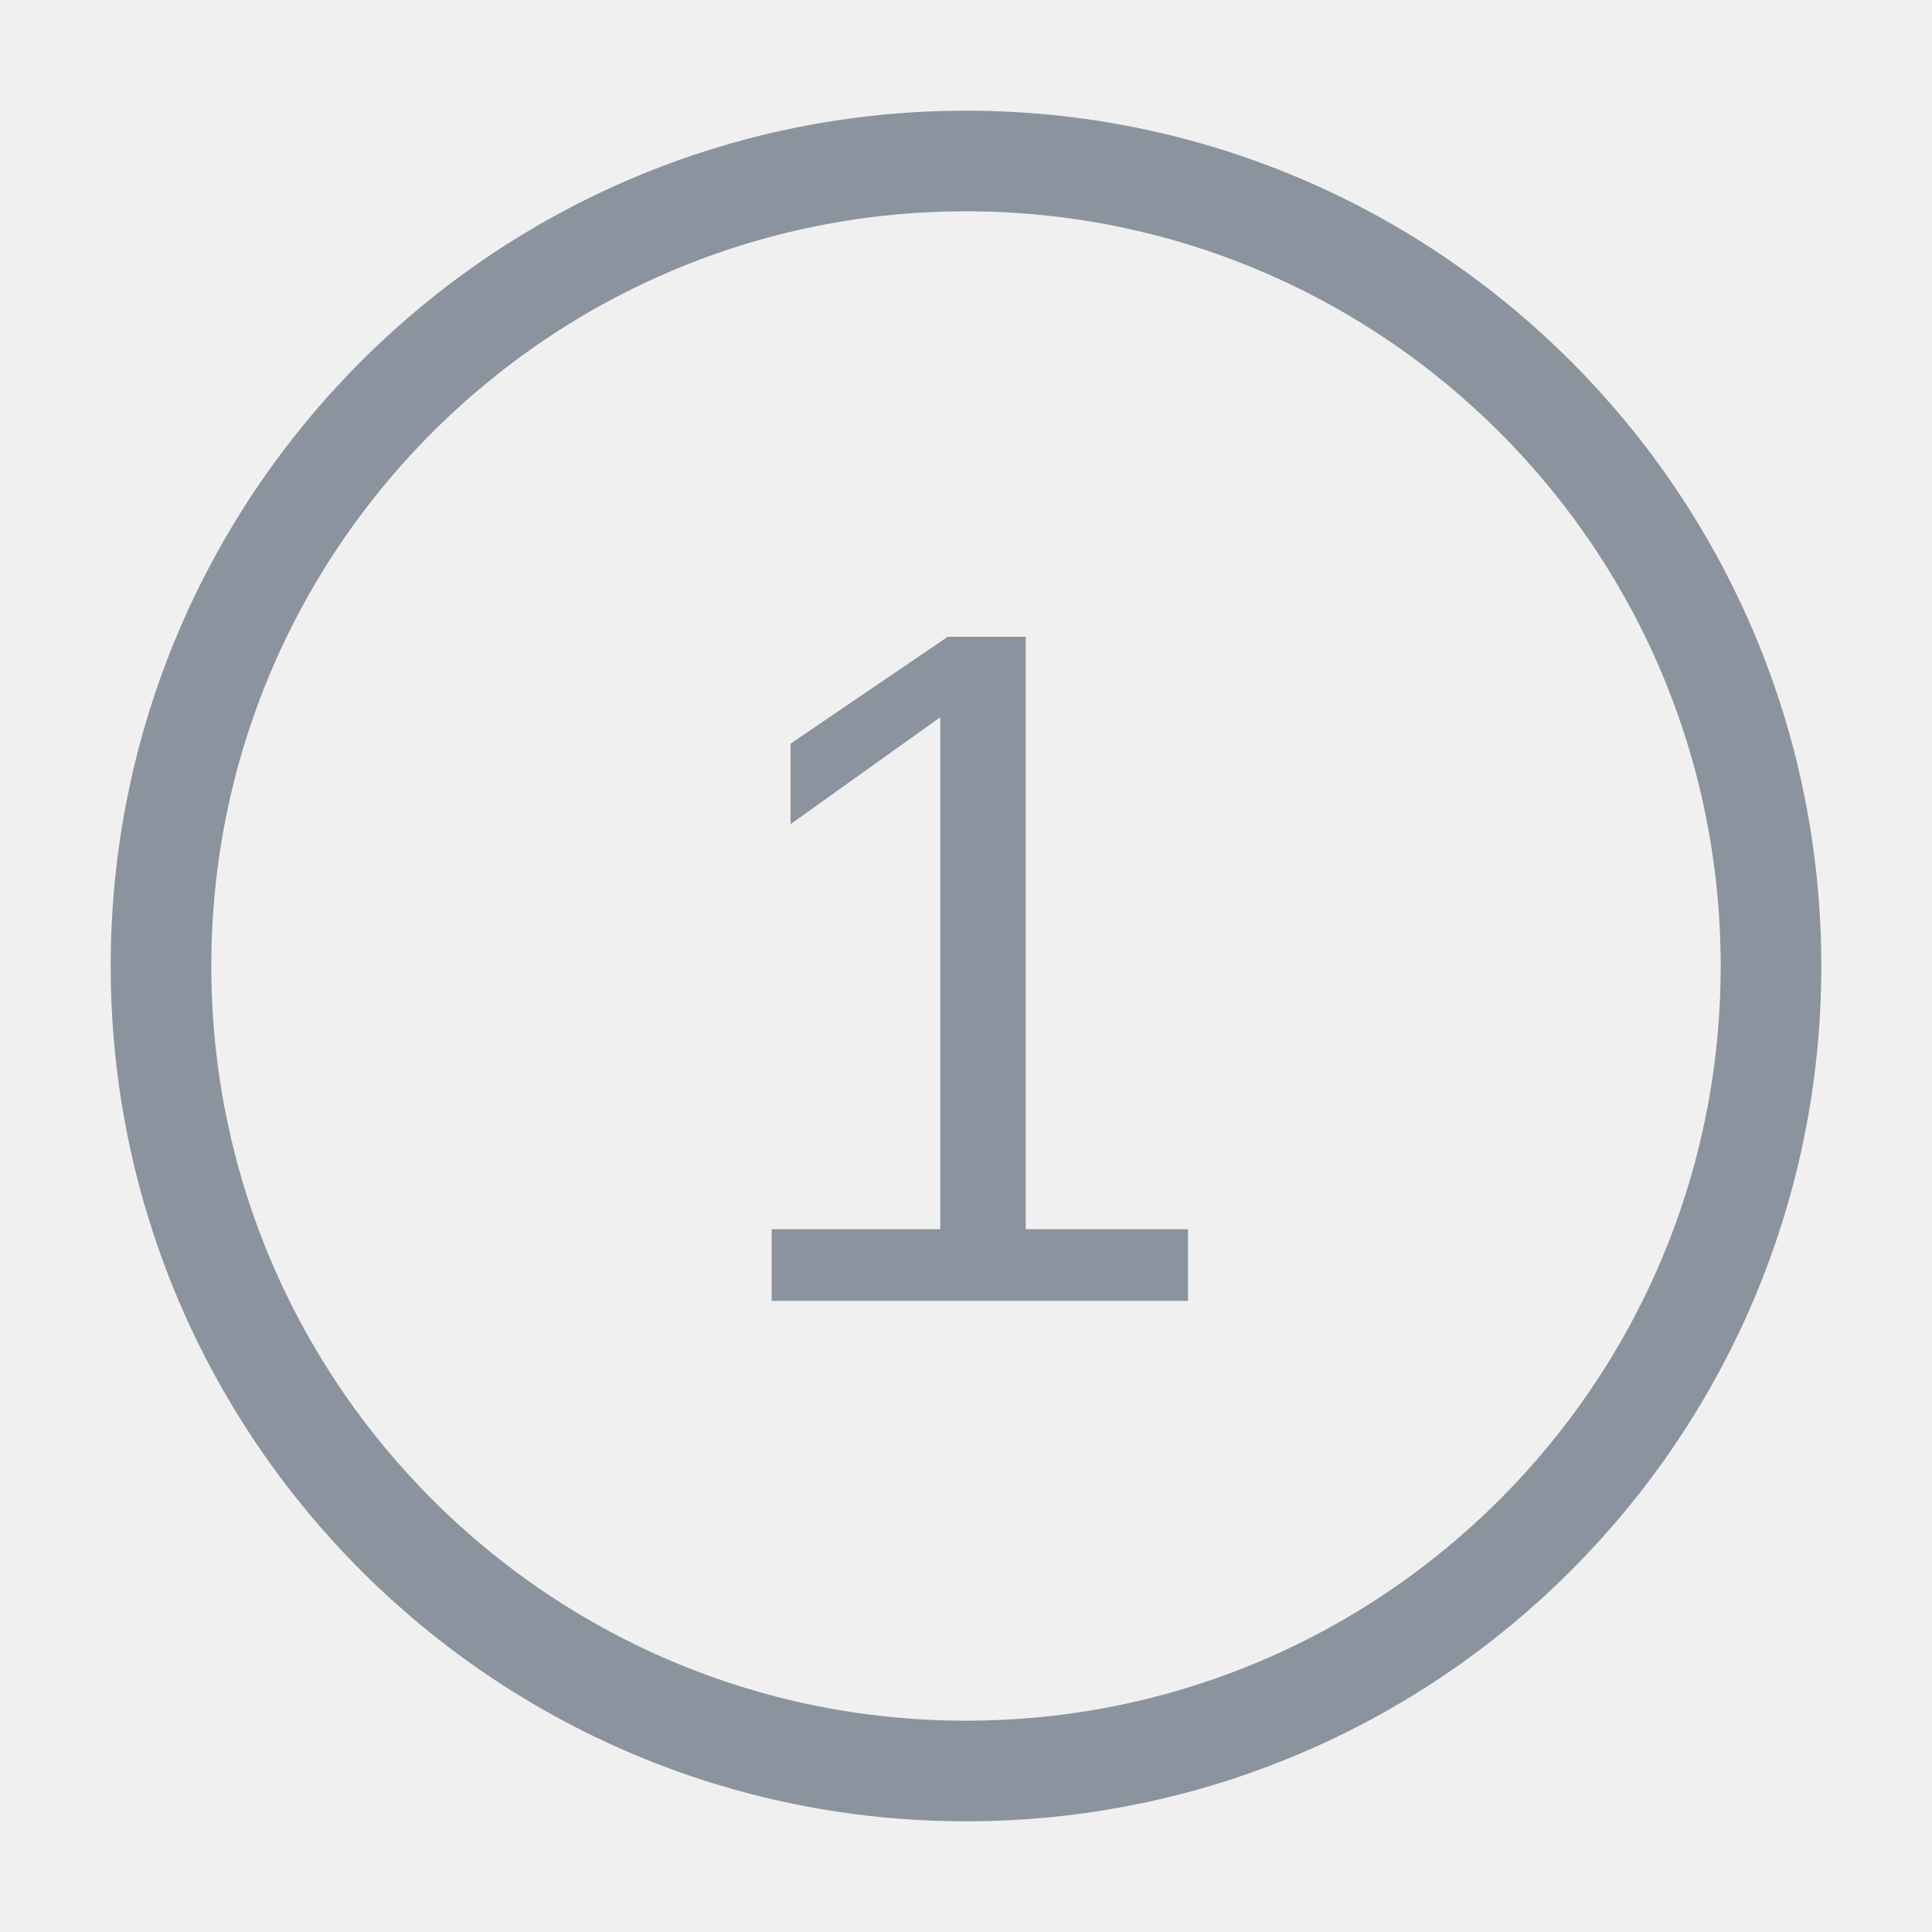
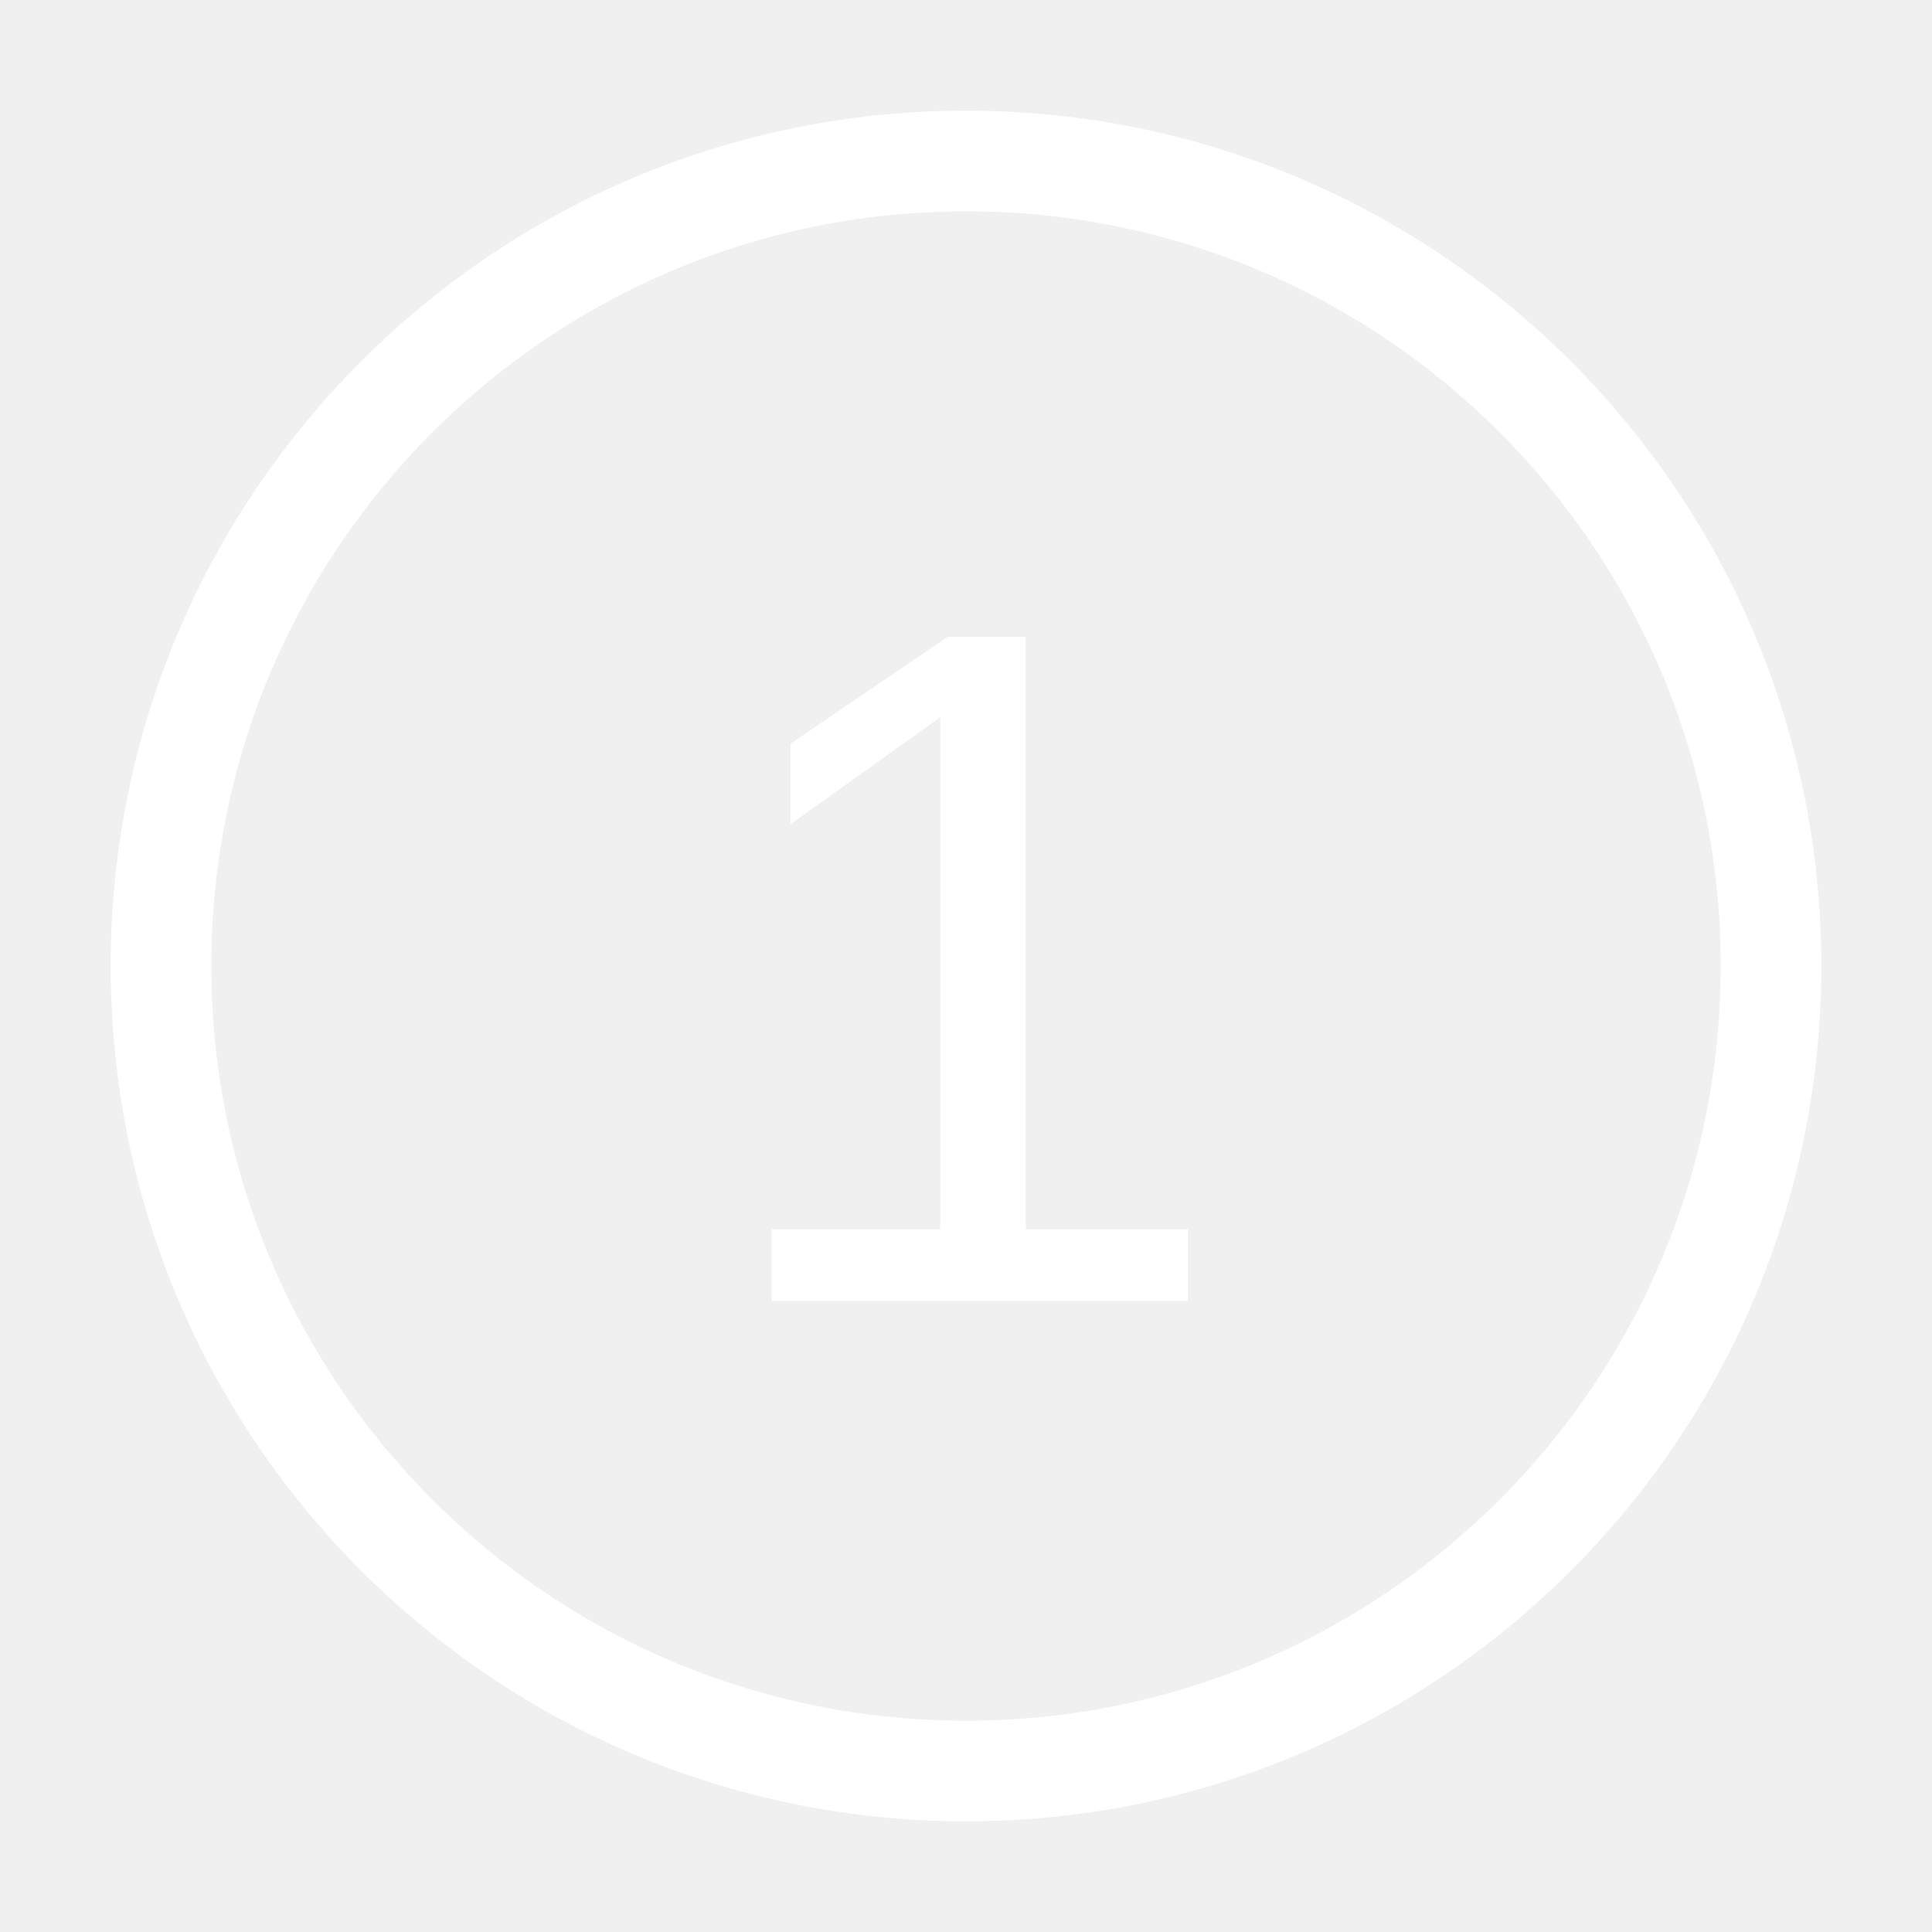
<svg xmlns="http://www.w3.org/2000/svg" width="24" height="24" viewBox="0 0 24 24" role="img" aria-labelledby="title">
-   <circle cx="12" cy="12" r="10" fill="none" stroke="#8b949e" stroke-width="1.25" />
-   <text x="12" y="12" text-anchor="middle" dominant-baseline="central" fill="#8b949e" font-family="Arial, Helvetica, sans-serif" font-size="12" font-weight="400">1</text>
+   <circle cx="12" cy="12" r="10" fill="none" stroke="#ffffff" stroke-width="1.25" />
+   <text x="12" y="12" text-anchor="middle" dominant-baseline="central" fill="#ffffff" font-family="Arial, Helvetica, sans-serif" font-size="12" font-weight="400">1</text>
</svg>
